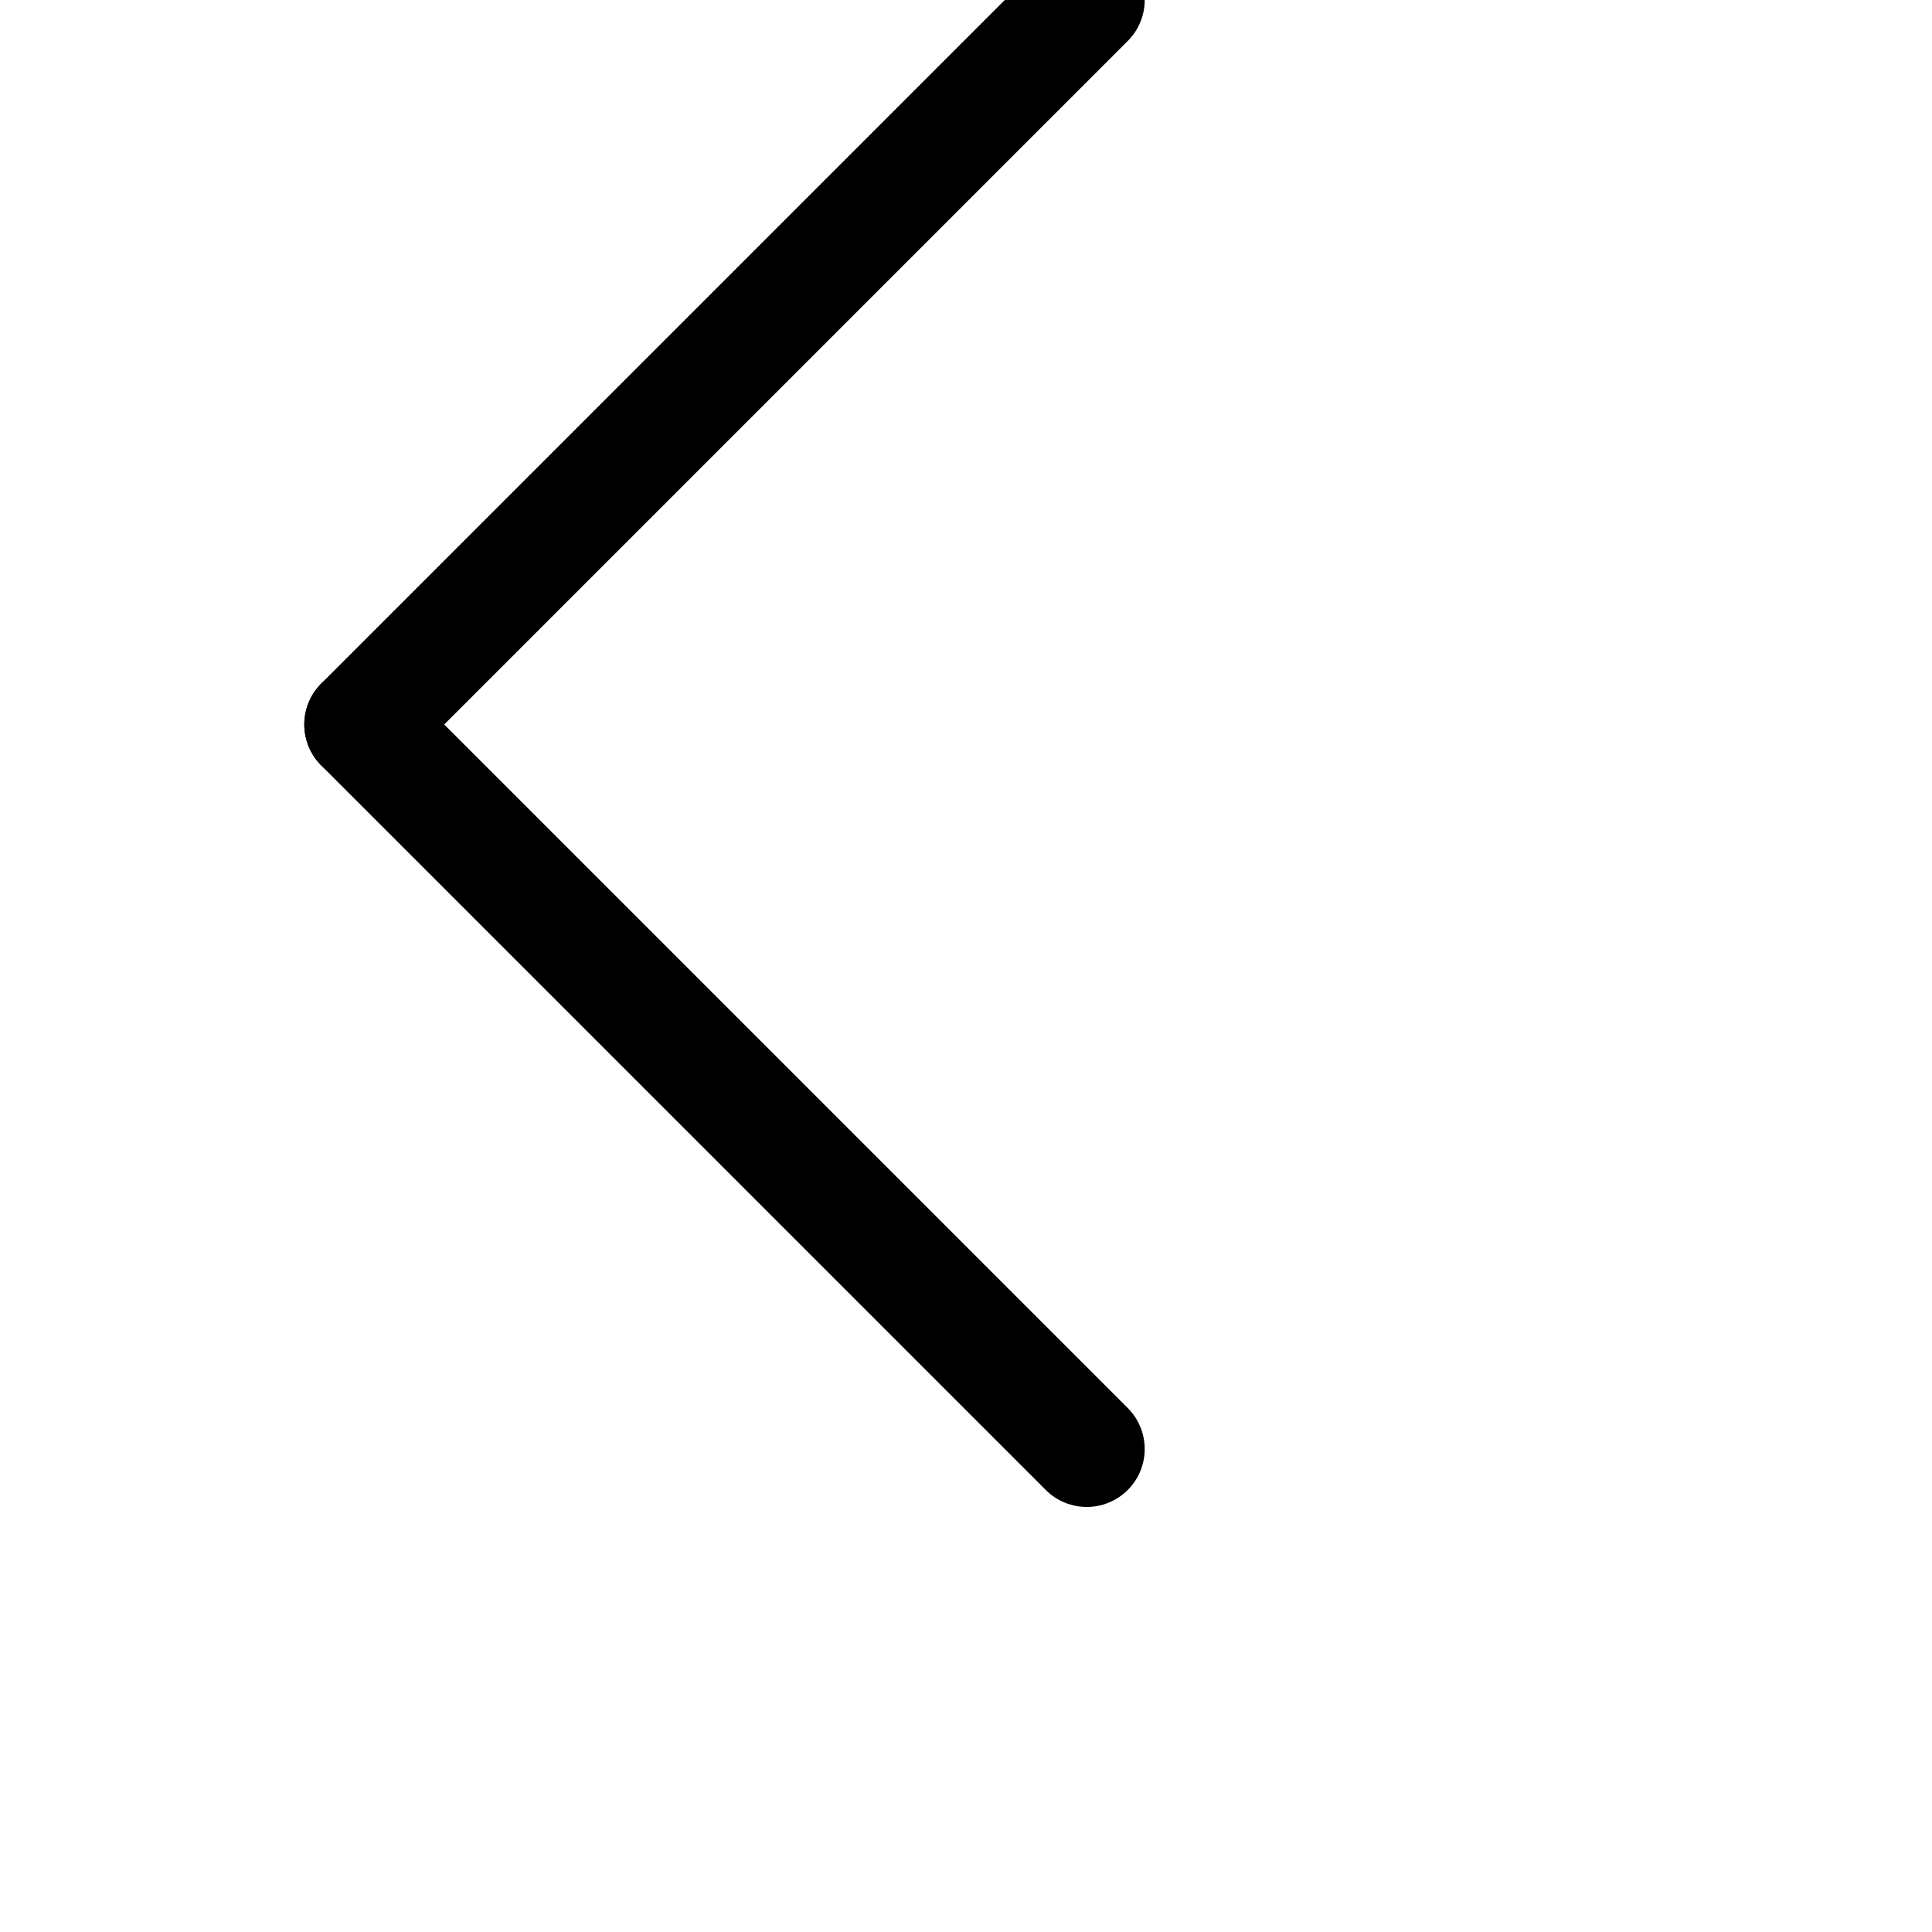
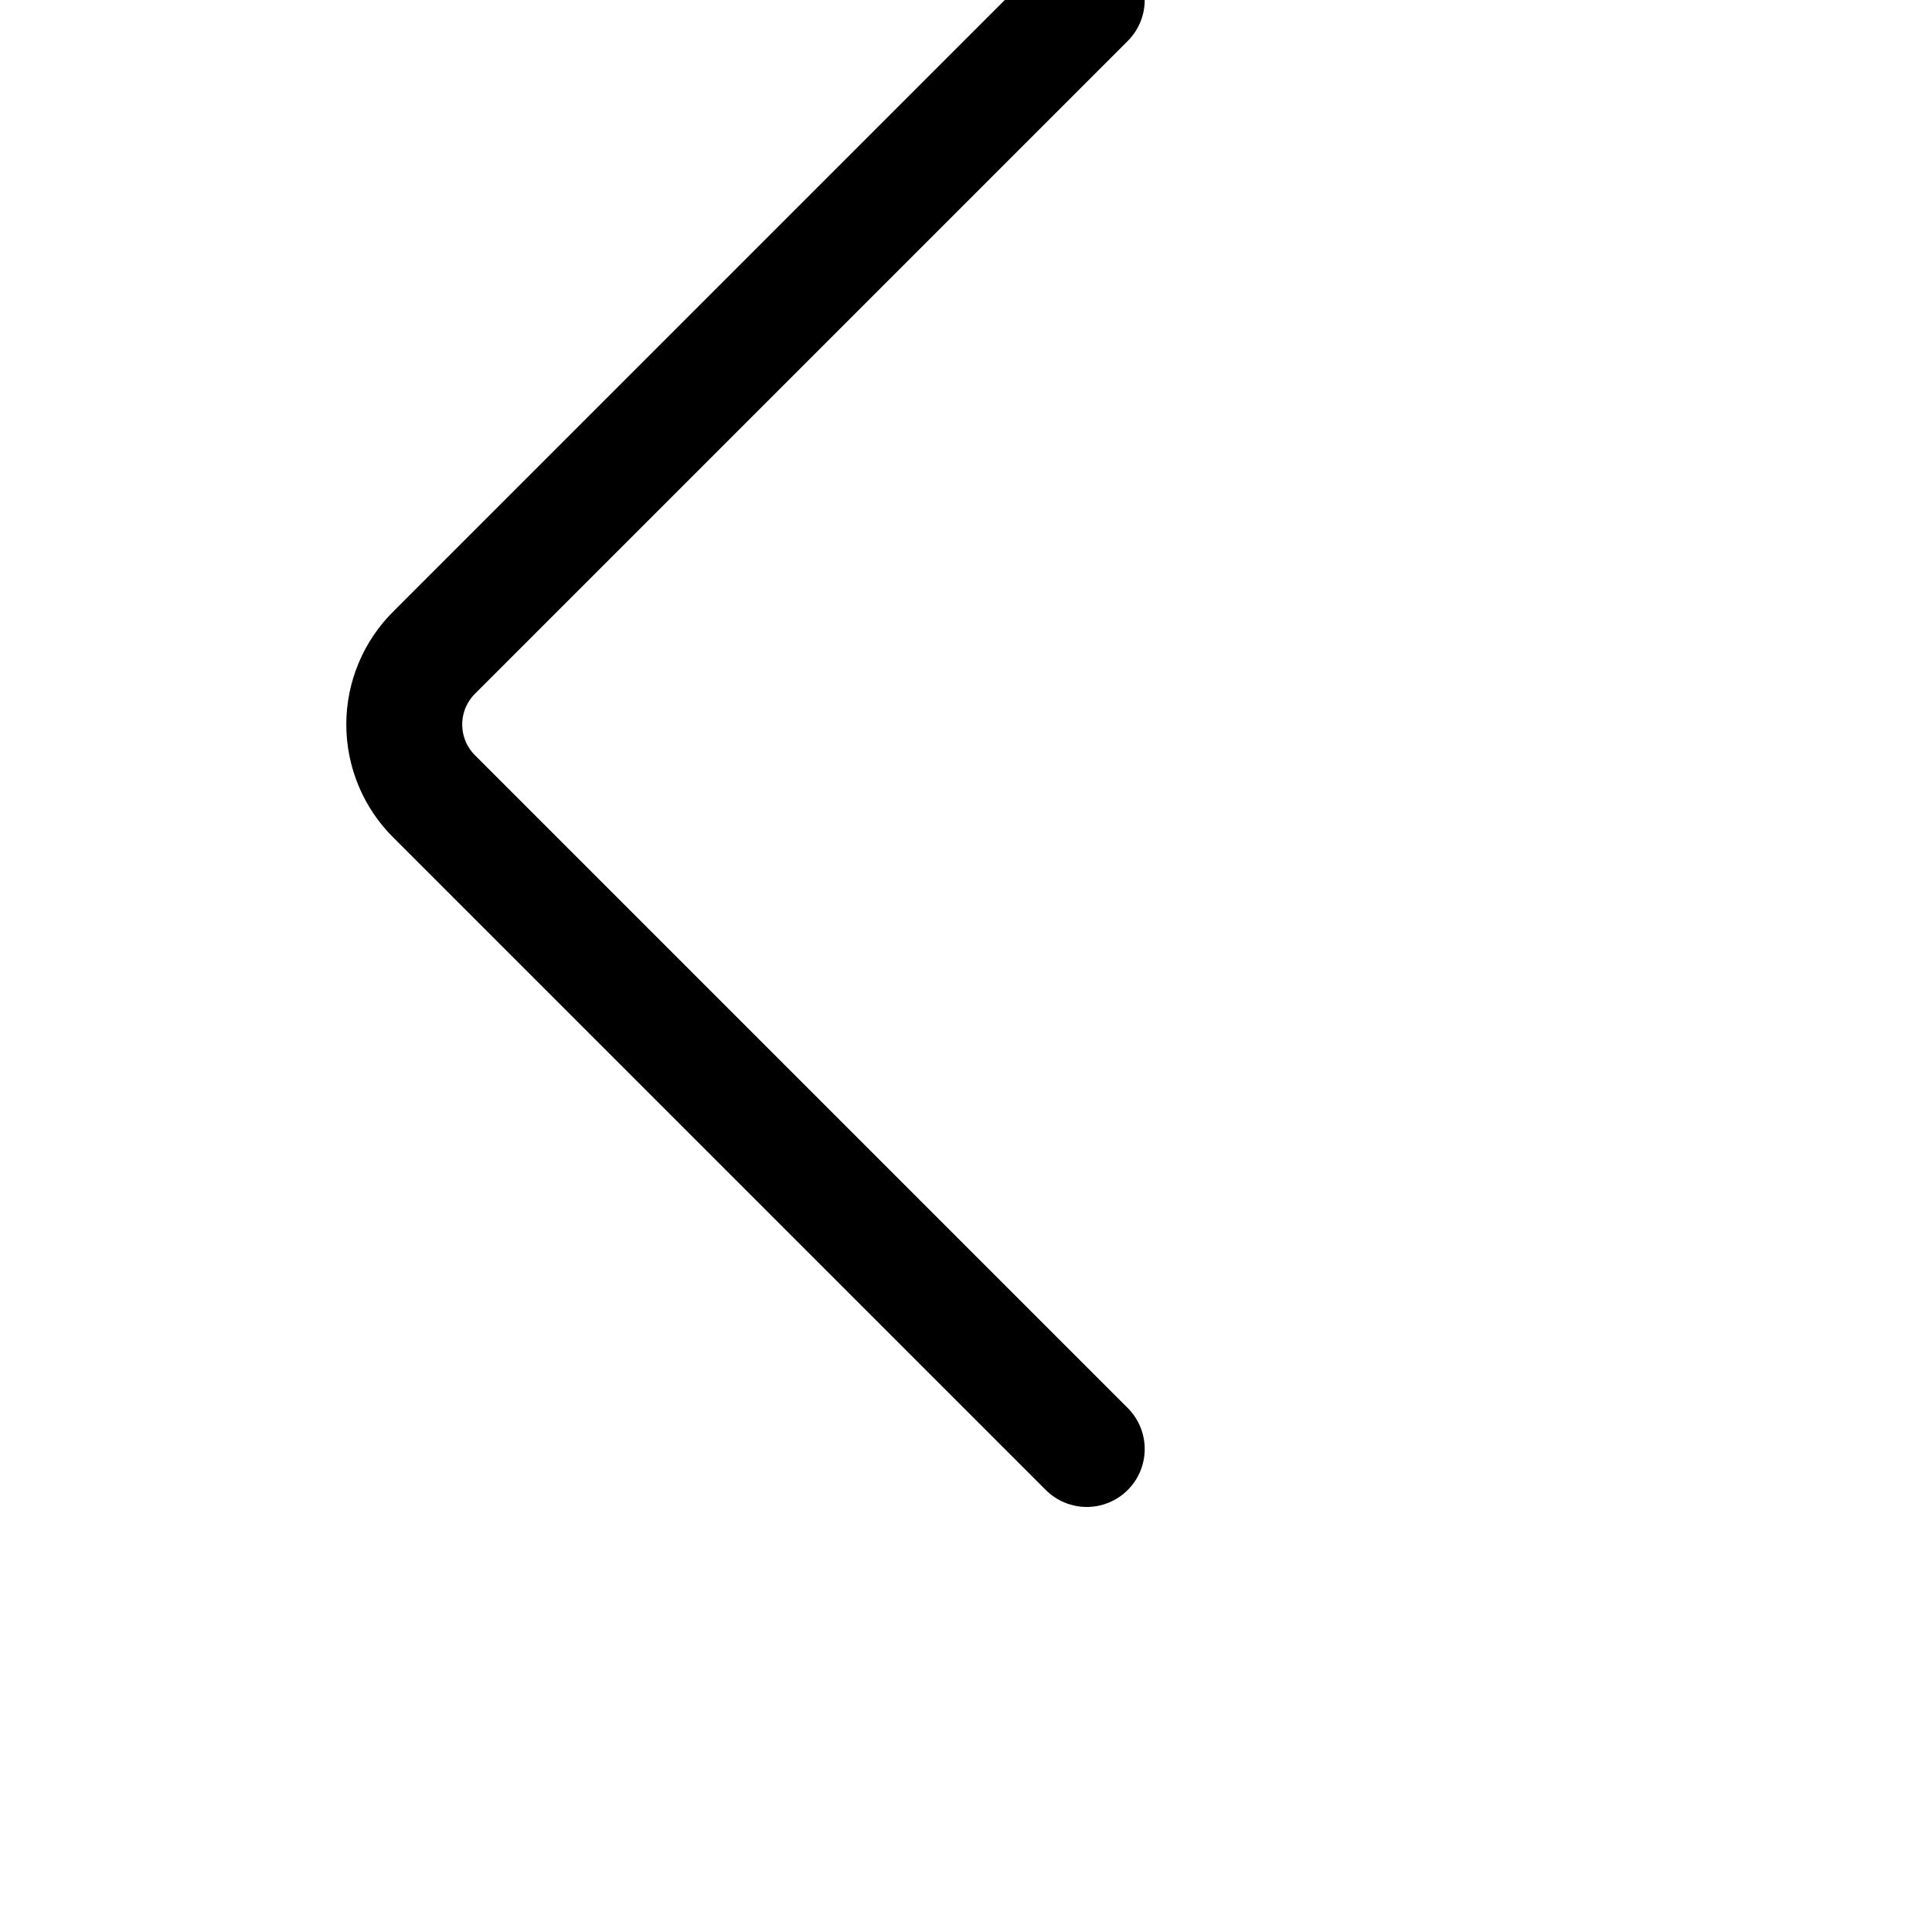
<svg xmlns="http://www.w3.org/2000/svg" version="1.1" baseProfile="full" width="100px" height="100px">
-   <g transform="scale(0.75)" transform-origin="50% 50%" stroke="black">
-     <line x1="75" x2="25" y1="0" y2="50" stroke-linecap="round" stroke-width="8" />
-     <line x1="25" x2="75" y1="50" y2="100" stroke-linecap="round" stroke-width="8" />
+   <g transform="scale(0.75)" transform-origin="50% 50%" stroke-width="8" stroke-linecap="round" stroke="#000" fill="transparent" stroke-linejoin="round">
+     <path d="M75,0 L30,45 A7,7 0 0,0 30,55 L75,100" />
  </g>
</svg>
